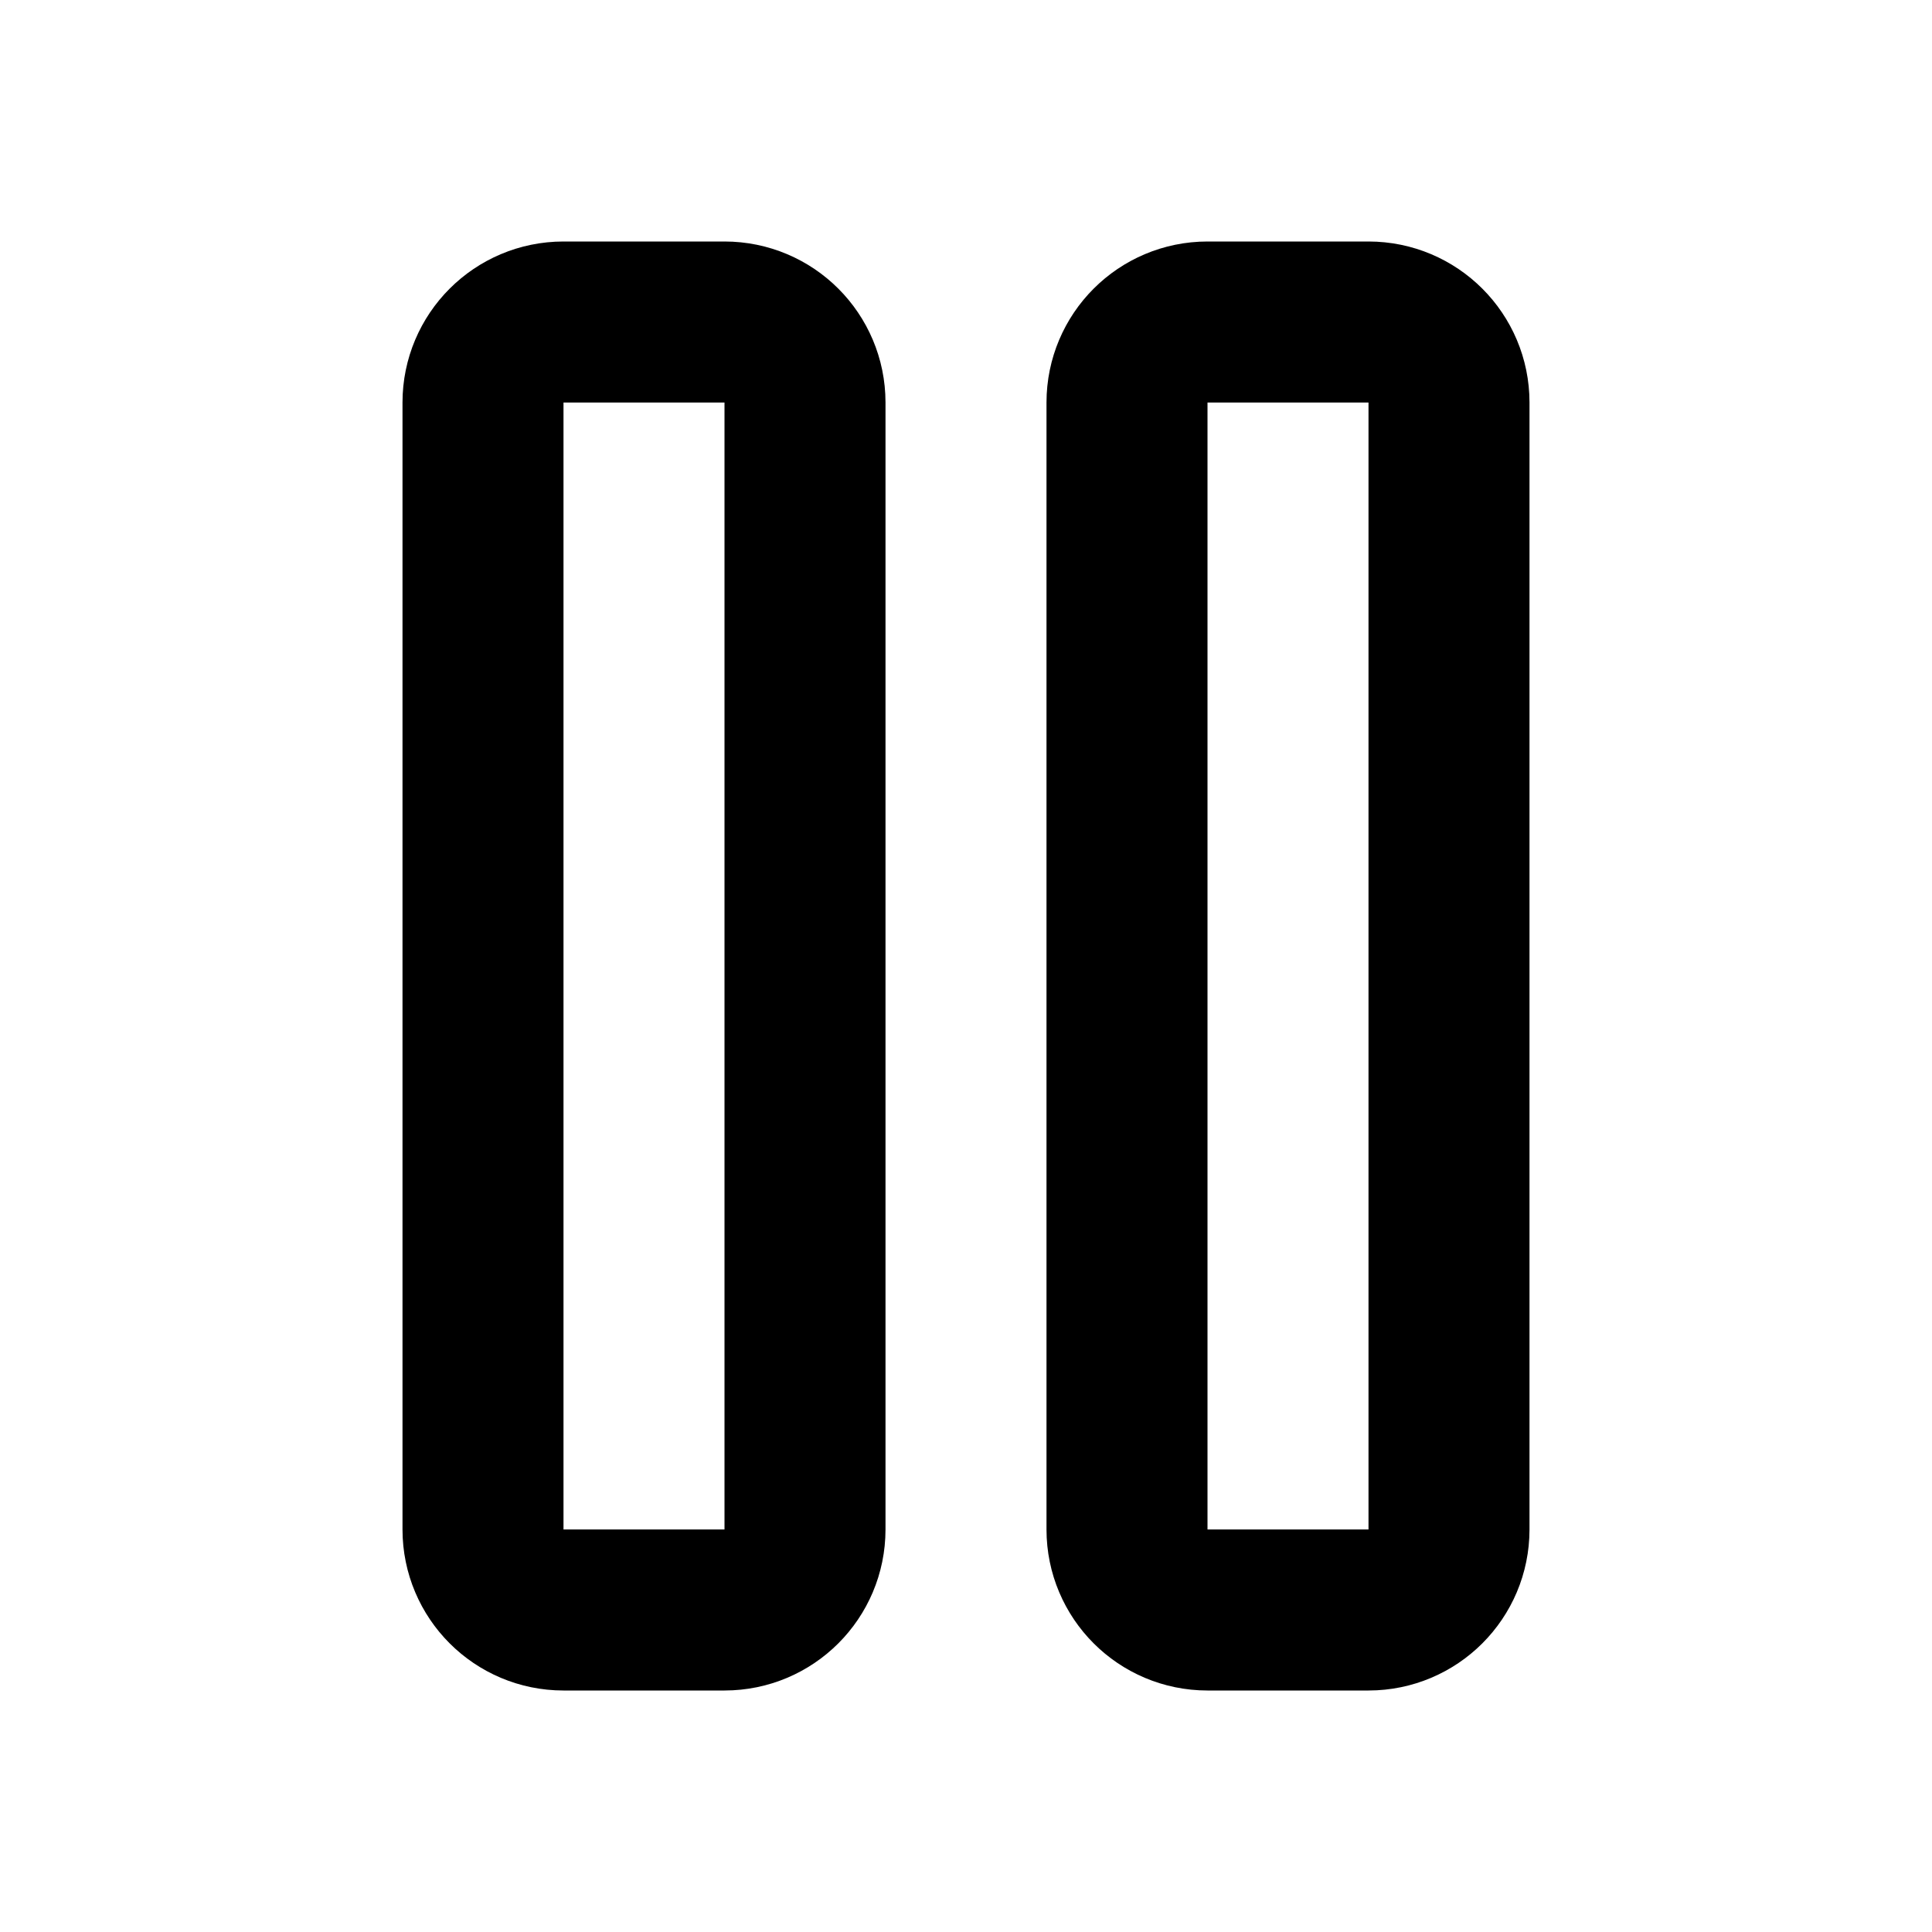
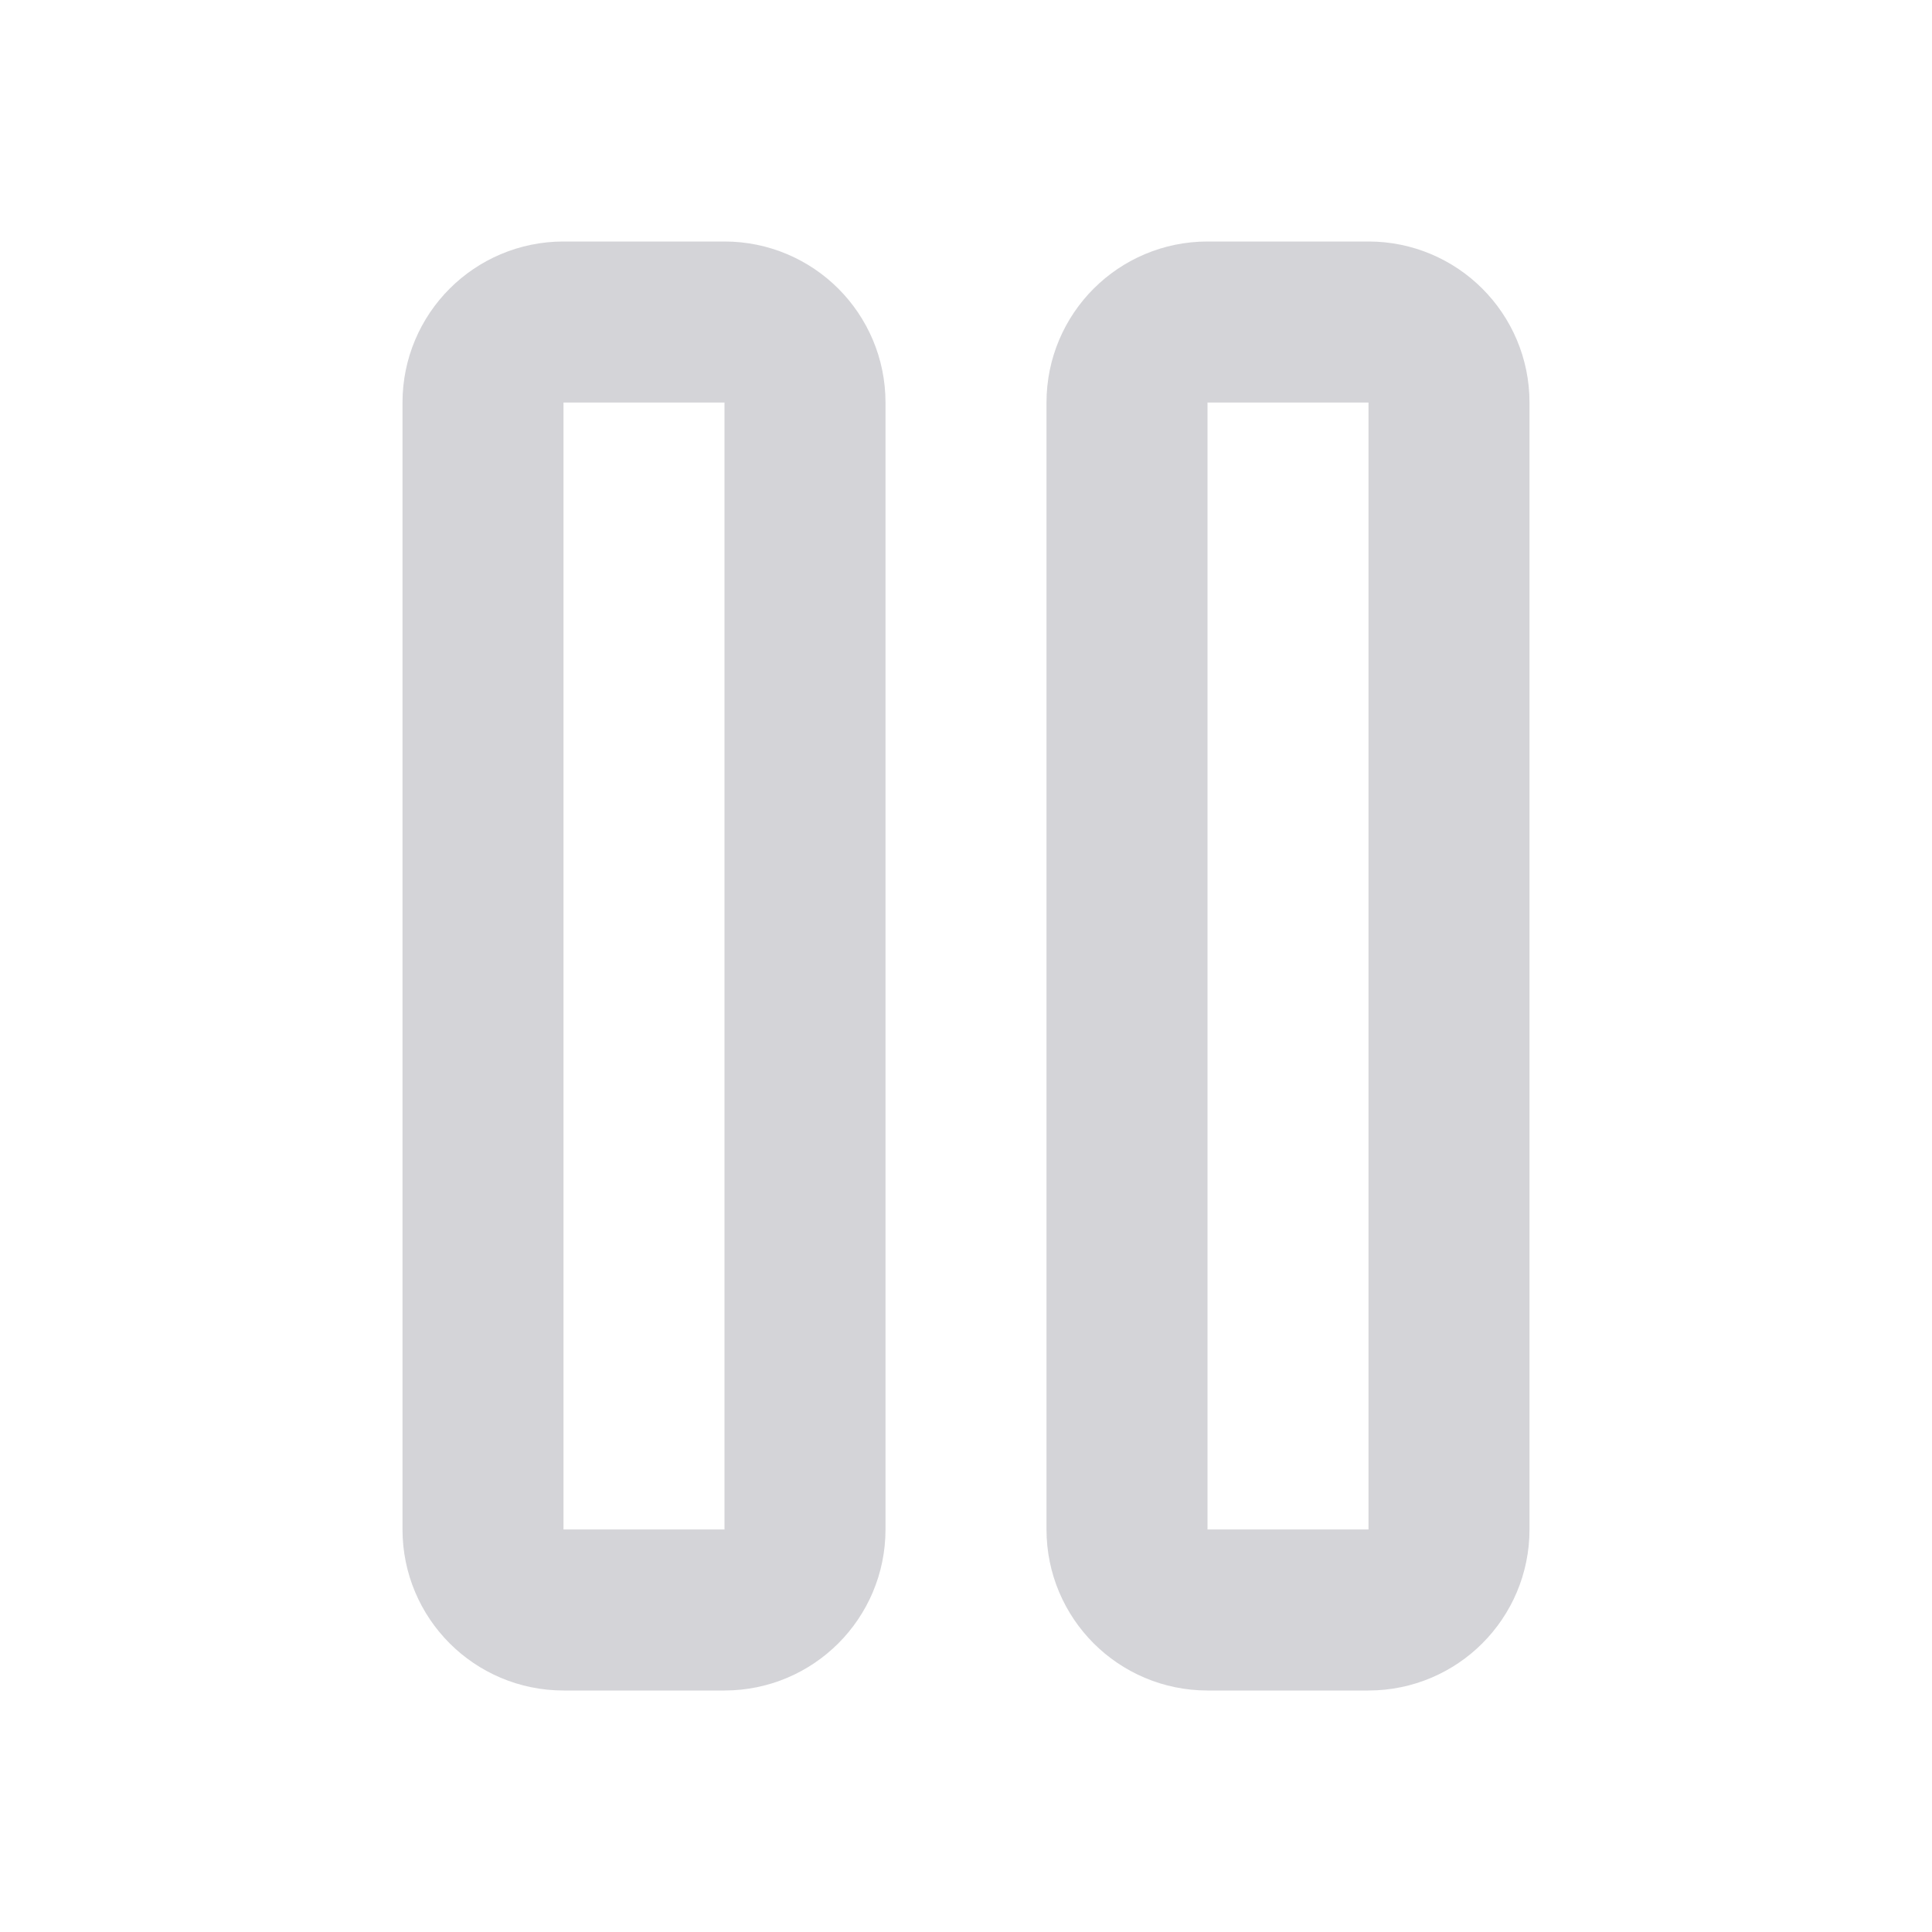
- <svg xmlns="http://www.w3.org/2000/svg" width="24" height="24" viewBox="0 0 24 24" fill="none" stroke="currentColor" stroke-width="2" stroke-linecap="round" stroke-linejoin="round">
+ <svg xmlns="http://www.w3.org/2000/svg" width="24" height="24" viewBox="0 0 24 24" fill="none" stroke="#d4d4d8" stroke-width="2" stroke-linecap="round" stroke-linejoin="round">
  <rect x="14" y="4" width="4" height="16" rx="1" />
  <rect x="6" y="4" width="4" height="16" rx="1" />
</svg>
